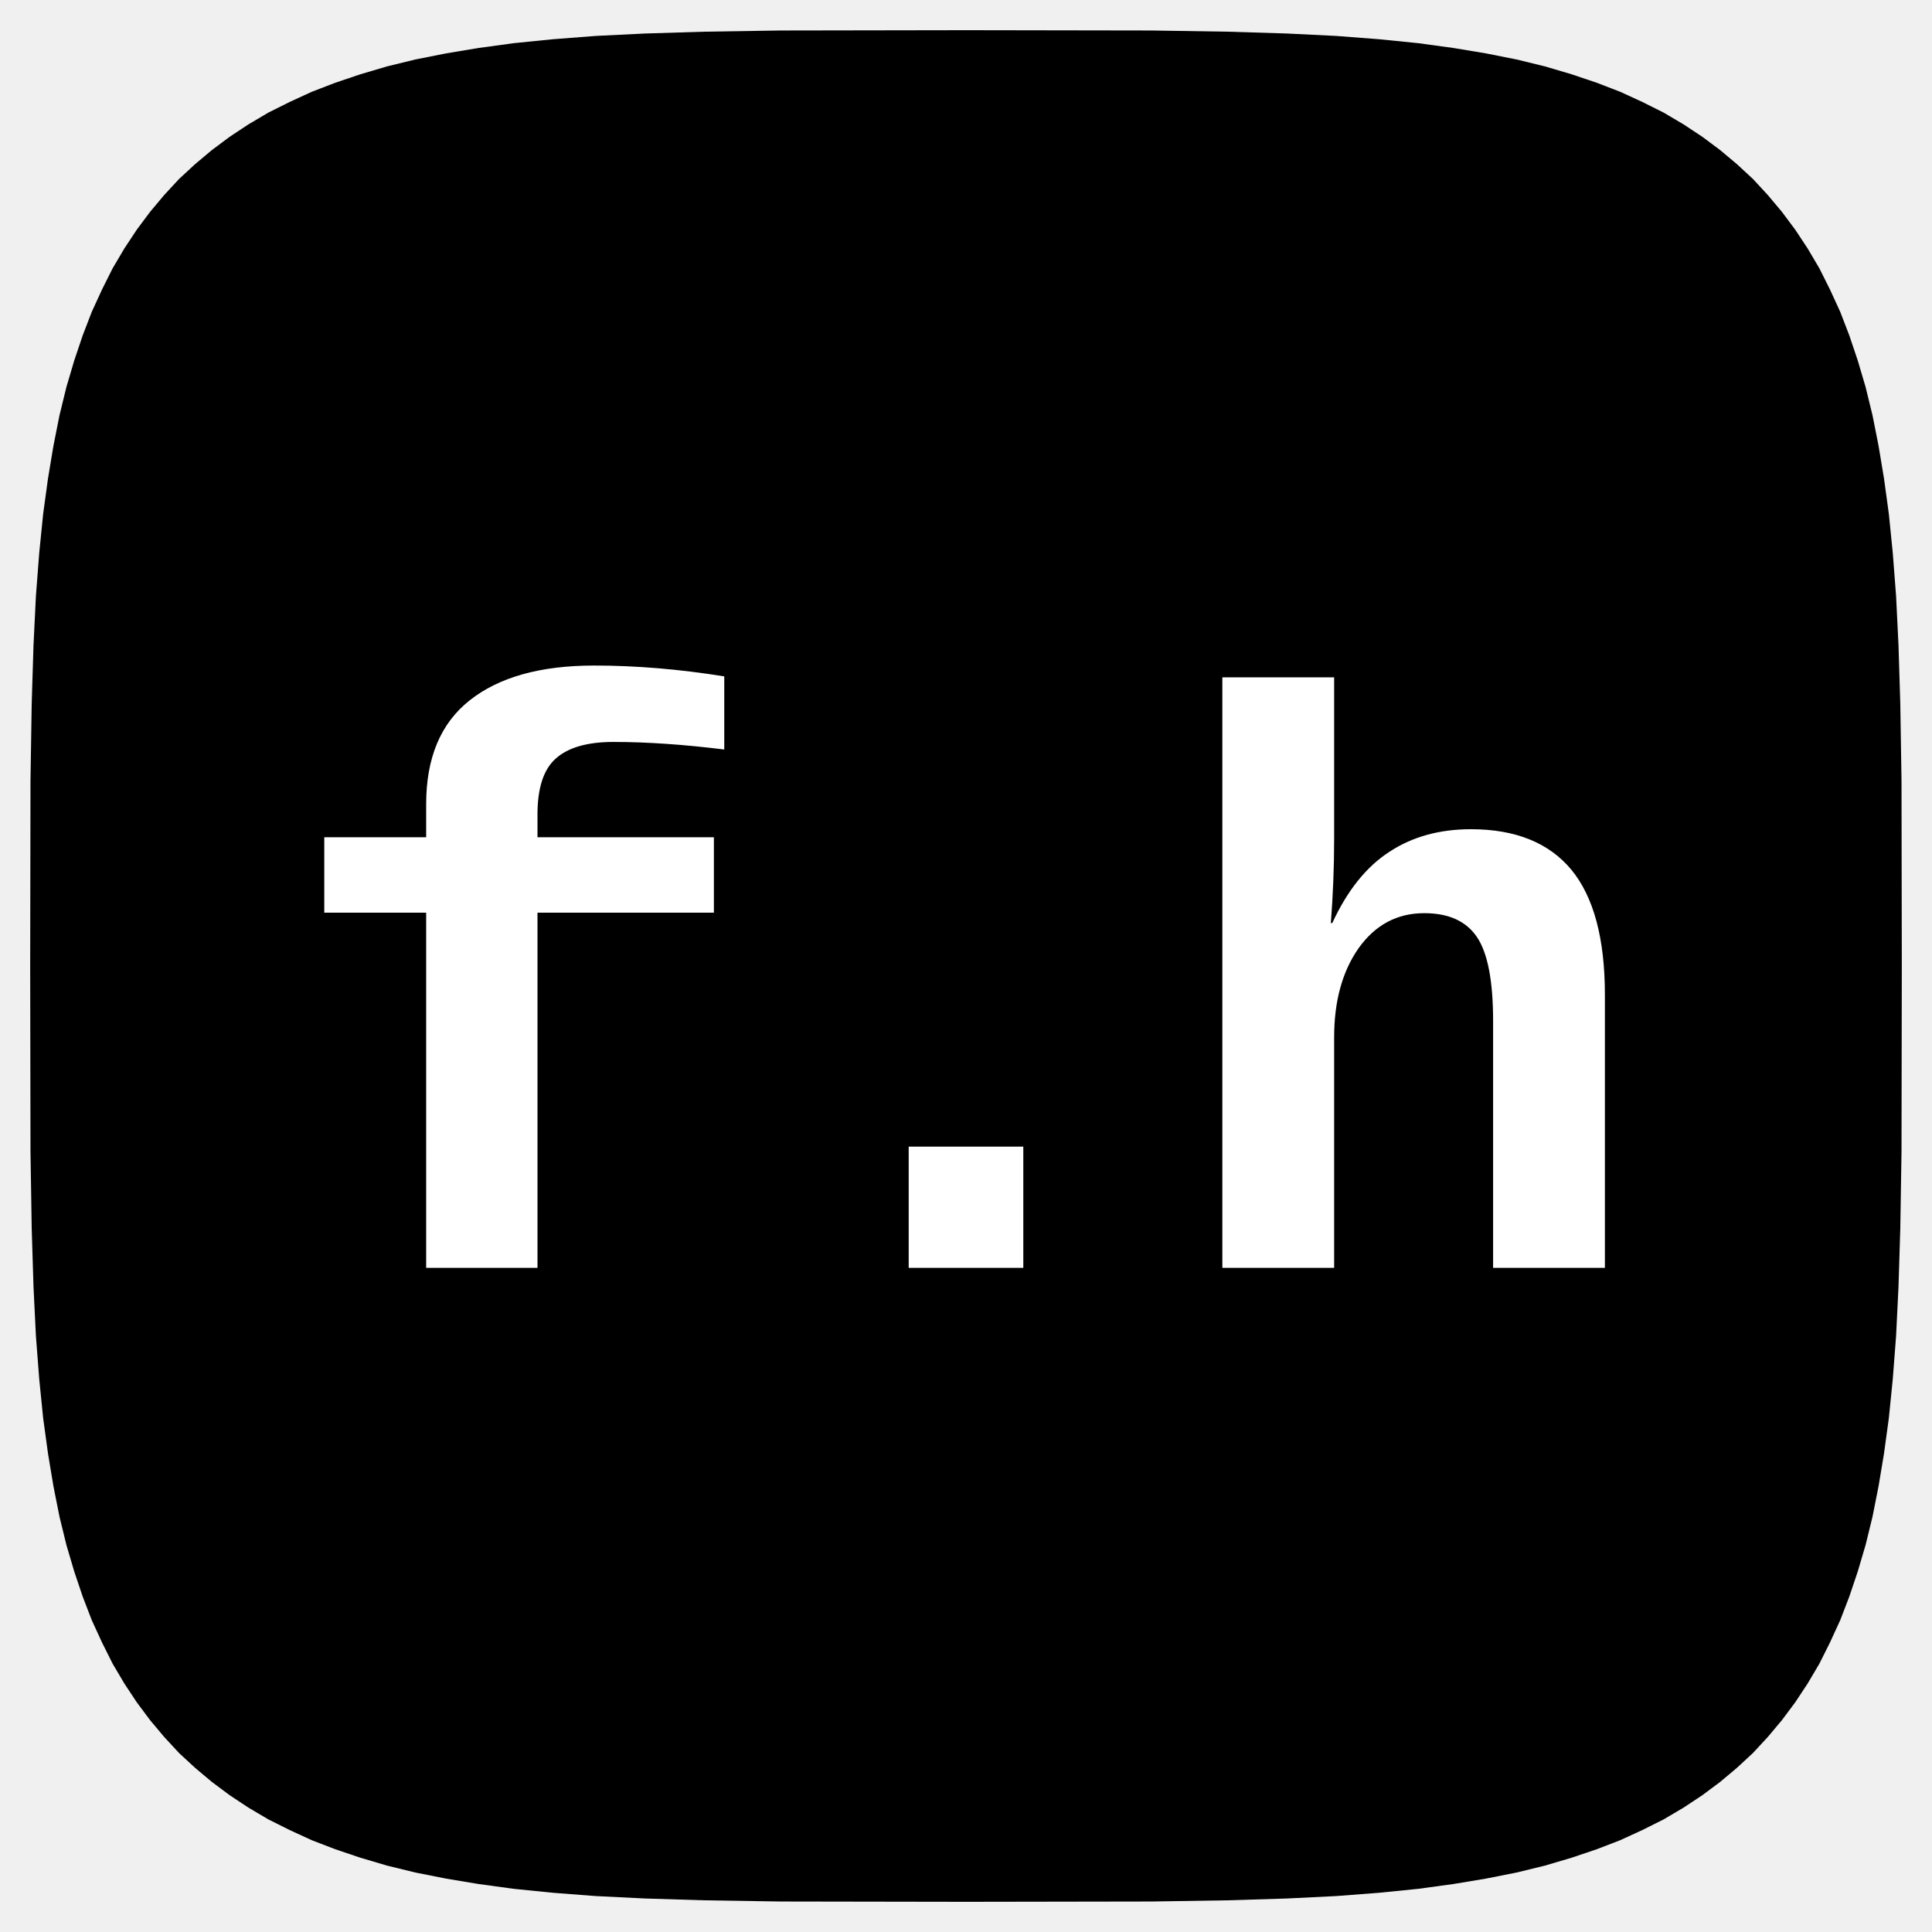
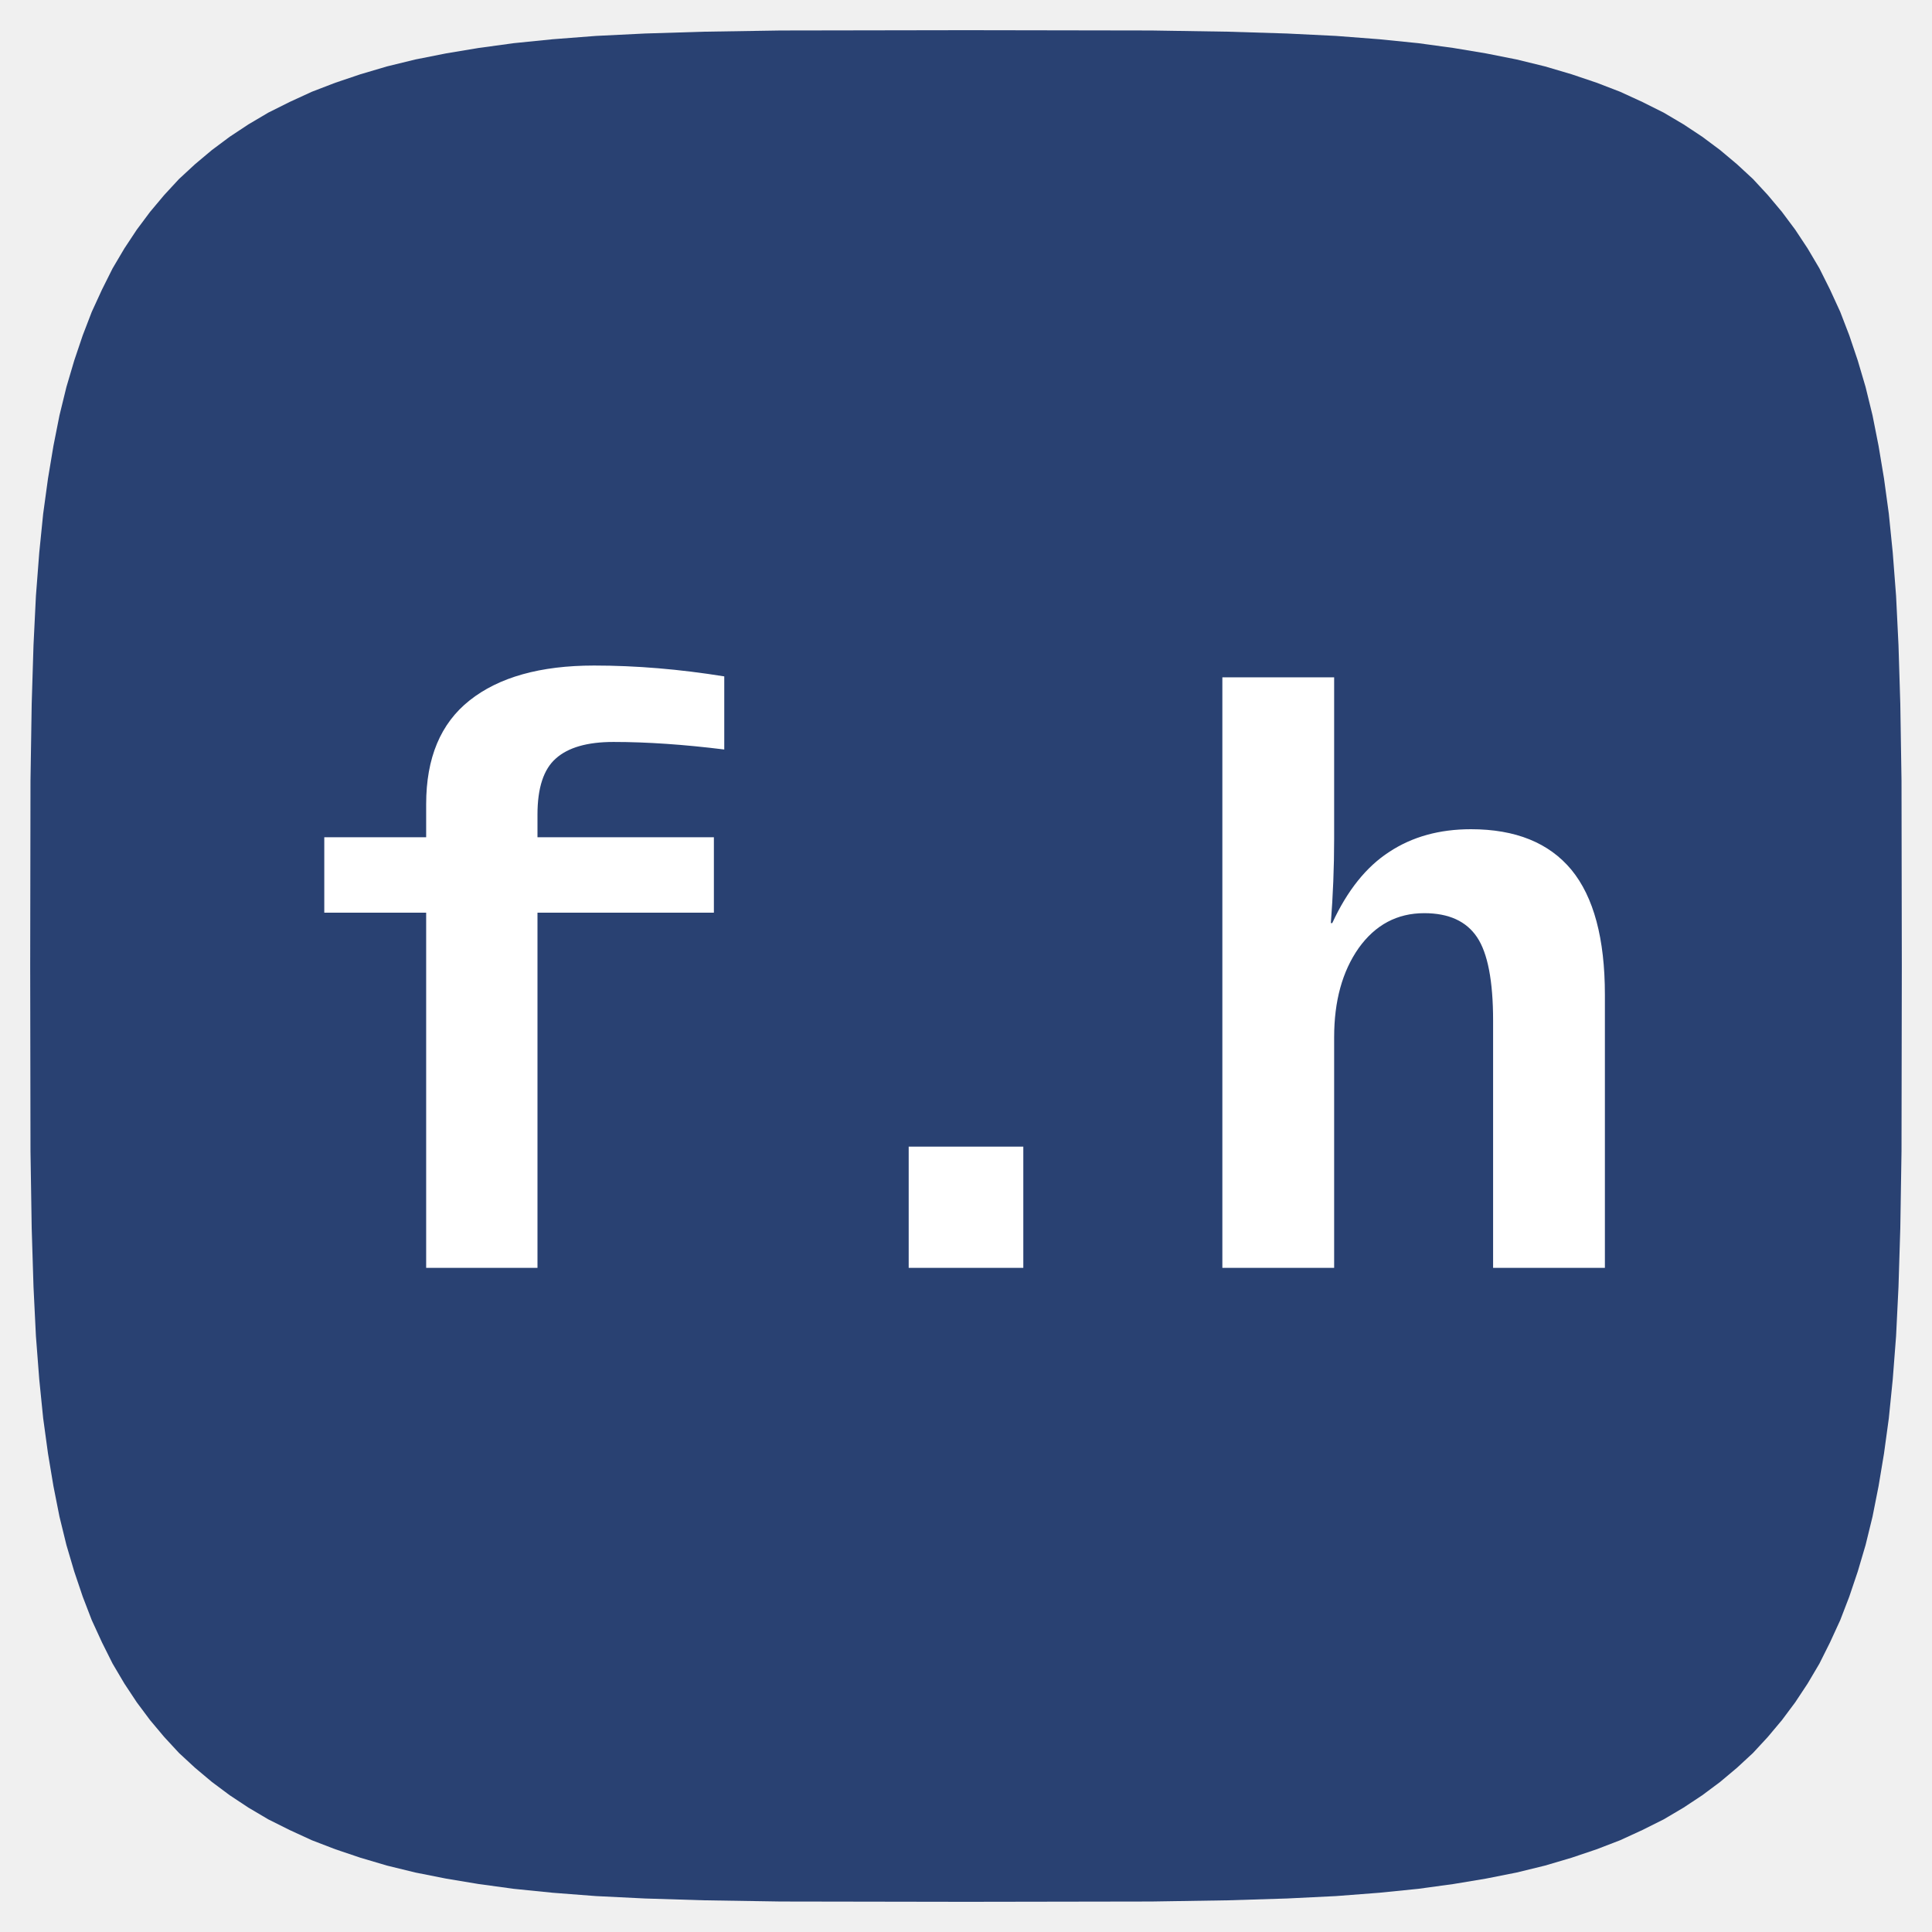
<svg xmlns="http://www.w3.org/2000/svg" viewBox="0 0 64 64" width="64" height="64" role="img" aria-label="f.help">
-   <path d="M63.00 32.00L62.99 38.14L62.95 40.68L62.89 42.63L62.81 44.26L62.70 45.69L62.57 46.98L62.41 48.15L62.23 49.23L62.03 50.24L61.80 51.18L61.54 52.06L61.26 52.89L60.96 53.67L60.62 54.41L60.27 55.11L59.88 55.77L59.47 56.39L59.03 56.98L58.56 57.54L58.07 58.07L57.54 58.56L56.98 59.03L56.39 59.47L55.77 59.88L55.11 60.27L54.41 60.62L53.67 60.96L52.89 61.26L52.06 61.54L51.18 61.80L50.24 62.03L49.23 62.23L48.15 62.41L46.98 62.57L45.69 62.70L44.26 62.81L42.63 62.89L40.68 62.95L38.14 62.99L32.00 63.00L25.86 62.99L23.32 62.95L21.37 62.89L19.74 62.81L18.31 62.70L17.02 62.57L15.85 62.41L14.77 62.23L13.76 62.03L12.82 61.80L11.94 61.54L11.11 61.26L10.33 60.96L9.59 60.62L8.89 60.27L8.23 59.88L7.61 59.47L7.02 59.03L6.46 58.56L5.93 58.07L5.44 57.54L4.97 56.98L4.53 56.39L4.12 55.77L3.73 55.11L3.38 54.41L3.04 53.67L2.74 52.89L2.46 52.06L2.20 51.18L1.97 50.24L1.77 49.23L1.59 48.15L1.43 46.98L1.30 45.69L1.19 44.26L1.11 42.63L1.05 40.68L1.01 38.14L1.00 32.00L1.01 25.86L1.05 23.32L1.11 21.37L1.19 19.74L1.30 18.31L1.43 17.02L1.59 15.85L1.77 14.77L1.97 13.76L2.20 12.82L2.46 11.94L2.74 11.11L3.04 10.33L3.38 9.59L3.73 8.89L4.12 8.23L4.53 7.61L4.97 7.02L5.44 6.46L5.93 5.93L6.46 5.44L7.02 4.97L7.61 4.53L8.23 4.12L8.89 3.73L9.59 3.38L10.33 3.04L11.11 2.74L11.94 2.46L12.82 2.20L13.76 1.97L14.77 1.77L15.85 1.59L17.02 1.43L18.31 1.30L19.74 1.19L21.37 1.11L23.32 1.05L25.86 1.01L32.00 1.00L38.14 1.01L40.68 1.05L42.63 1.11L44.26 1.19L45.69 1.30L46.98 1.43L48.15 1.59L49.23 1.77L50.24 1.97L51.18 2.20L52.06 2.46L52.89 2.74L53.67 3.04L54.41 3.38L55.11 3.73L55.77 4.12L56.39 4.53L56.98 4.97L57.54 5.44L58.07 5.93L58.56 6.46L59.03 7.02L59.47 7.61L59.88 8.23L60.27 8.89L60.62 9.59L60.96 10.33L61.26 11.11L61.54 11.94L61.80 12.82L62.03 13.76L62.23 14.77L62.41 15.85L62.57 17.02L62.70 18.31L62.81 19.74L62.89 21.37L62.95 23.32L62.99 25.86Z" fill="#000000" />
+   <path d="M63.00 32.00L62.99 38.14L62.95 40.68L62.89 42.63L62.81 44.26L62.70 45.69L62.57 46.98L62.41 48.15L62.23 49.23L62.03 50.24L61.80 51.18L61.54 52.06L61.26 52.89L60.96 53.67L60.62 54.41L60.27 55.11L59.88 55.77L59.47 56.39L59.03 56.98L58.56 57.54L58.07 58.07L57.54 58.56L56.98 59.03L56.39 59.47L55.77 59.88L55.11 60.27L54.41 60.62L53.67 60.96L52.89 61.26L52.06 61.54L51.18 61.80L50.24 62.03L49.23 62.23L48.15 62.41L46.98 62.57L45.69 62.70L44.26 62.81L42.63 62.89L40.68 62.95L38.14 62.99L32.00 63.00L25.86 62.99L23.32 62.95L21.37 62.89L19.74 62.81L18.31 62.70L17.02 62.57L15.85 62.41L14.77 62.23L13.76 62.03L12.82 61.80L11.94 61.54L11.11 61.26L10.33 60.96L9.59 60.62L8.89 60.27L8.23 59.88L7.61 59.47L7.02 59.03L6.46 58.56L5.93 58.07L5.44 57.54L4.97 56.98L4.53 56.39L4.12 55.77L3.73 55.11L3.38 54.41L3.04 53.67L2.74 52.89L2.46 52.06L2.20 51.18L1.97 50.24L1.77 49.23L1.59 48.15L1.43 46.98L1.30 45.69L1.19 44.26L1.11 42.63L1.05 40.68L1.01 38.14L1.00 32.00L1.01 25.86L1.05 23.32L1.11 21.37L1.19 19.74L1.30 18.31L1.43 17.02L1.59 15.85L1.77 14.77L1.97 13.76L2.20 12.82L2.46 11.94L2.74 11.11L3.04 10.33L3.38 9.59L3.73 8.89L4.12 8.23L4.53 7.61L4.97 7.02L5.44 6.46L5.93 5.93L6.46 5.44L7.02 4.97L7.61 4.53L8.23 4.12L8.89 3.73L9.59 3.38L10.33 3.04L11.11 2.74L11.94 2.46L12.82 2.20L13.76 1.97L14.77 1.77L15.85 1.59L17.02 1.43L18.31 1.30L19.74 1.19L21.37 1.11L23.32 1.05L25.86 1.01L32.00 1.00L38.14 1.01L40.68 1.05L42.63 1.11L44.26 1.19L45.69 1.30L46.98 1.43L48.15 1.59L49.23 1.77L50.24 1.97L51.18 2.20L52.06 2.46L52.89 2.74L53.67 3.04L54.41 3.38L55.11 3.73L55.77 4.12L56.39 4.53L56.98 4.97L57.54 5.44L58.07 5.93L58.56 6.46L59.03 7.02L59.47 7.61L59.88 8.23L60.27 8.89L60.62 9.59L60.96 10.33L61.26 11.11L61.54 11.94L61.80 12.82L62.03 13.76L62.23 14.77L62.41 15.85L62.57 17.02L62.70 18.31L62.81 19.74L62.89 21.37L62.95 23.32L62.99 25.86Z" fill="#294172" />
  <text x="32" y="42" fill="#ffffff" text-anchor="middle" font-family="ui-monospace, SFMono-Regular, 'SF Mono', Menlo, Consolas, 'Liberation Mono', monospace" font-size="27" font-weight="600" letter-spacing="-1.5">f.h</text>
</svg>
